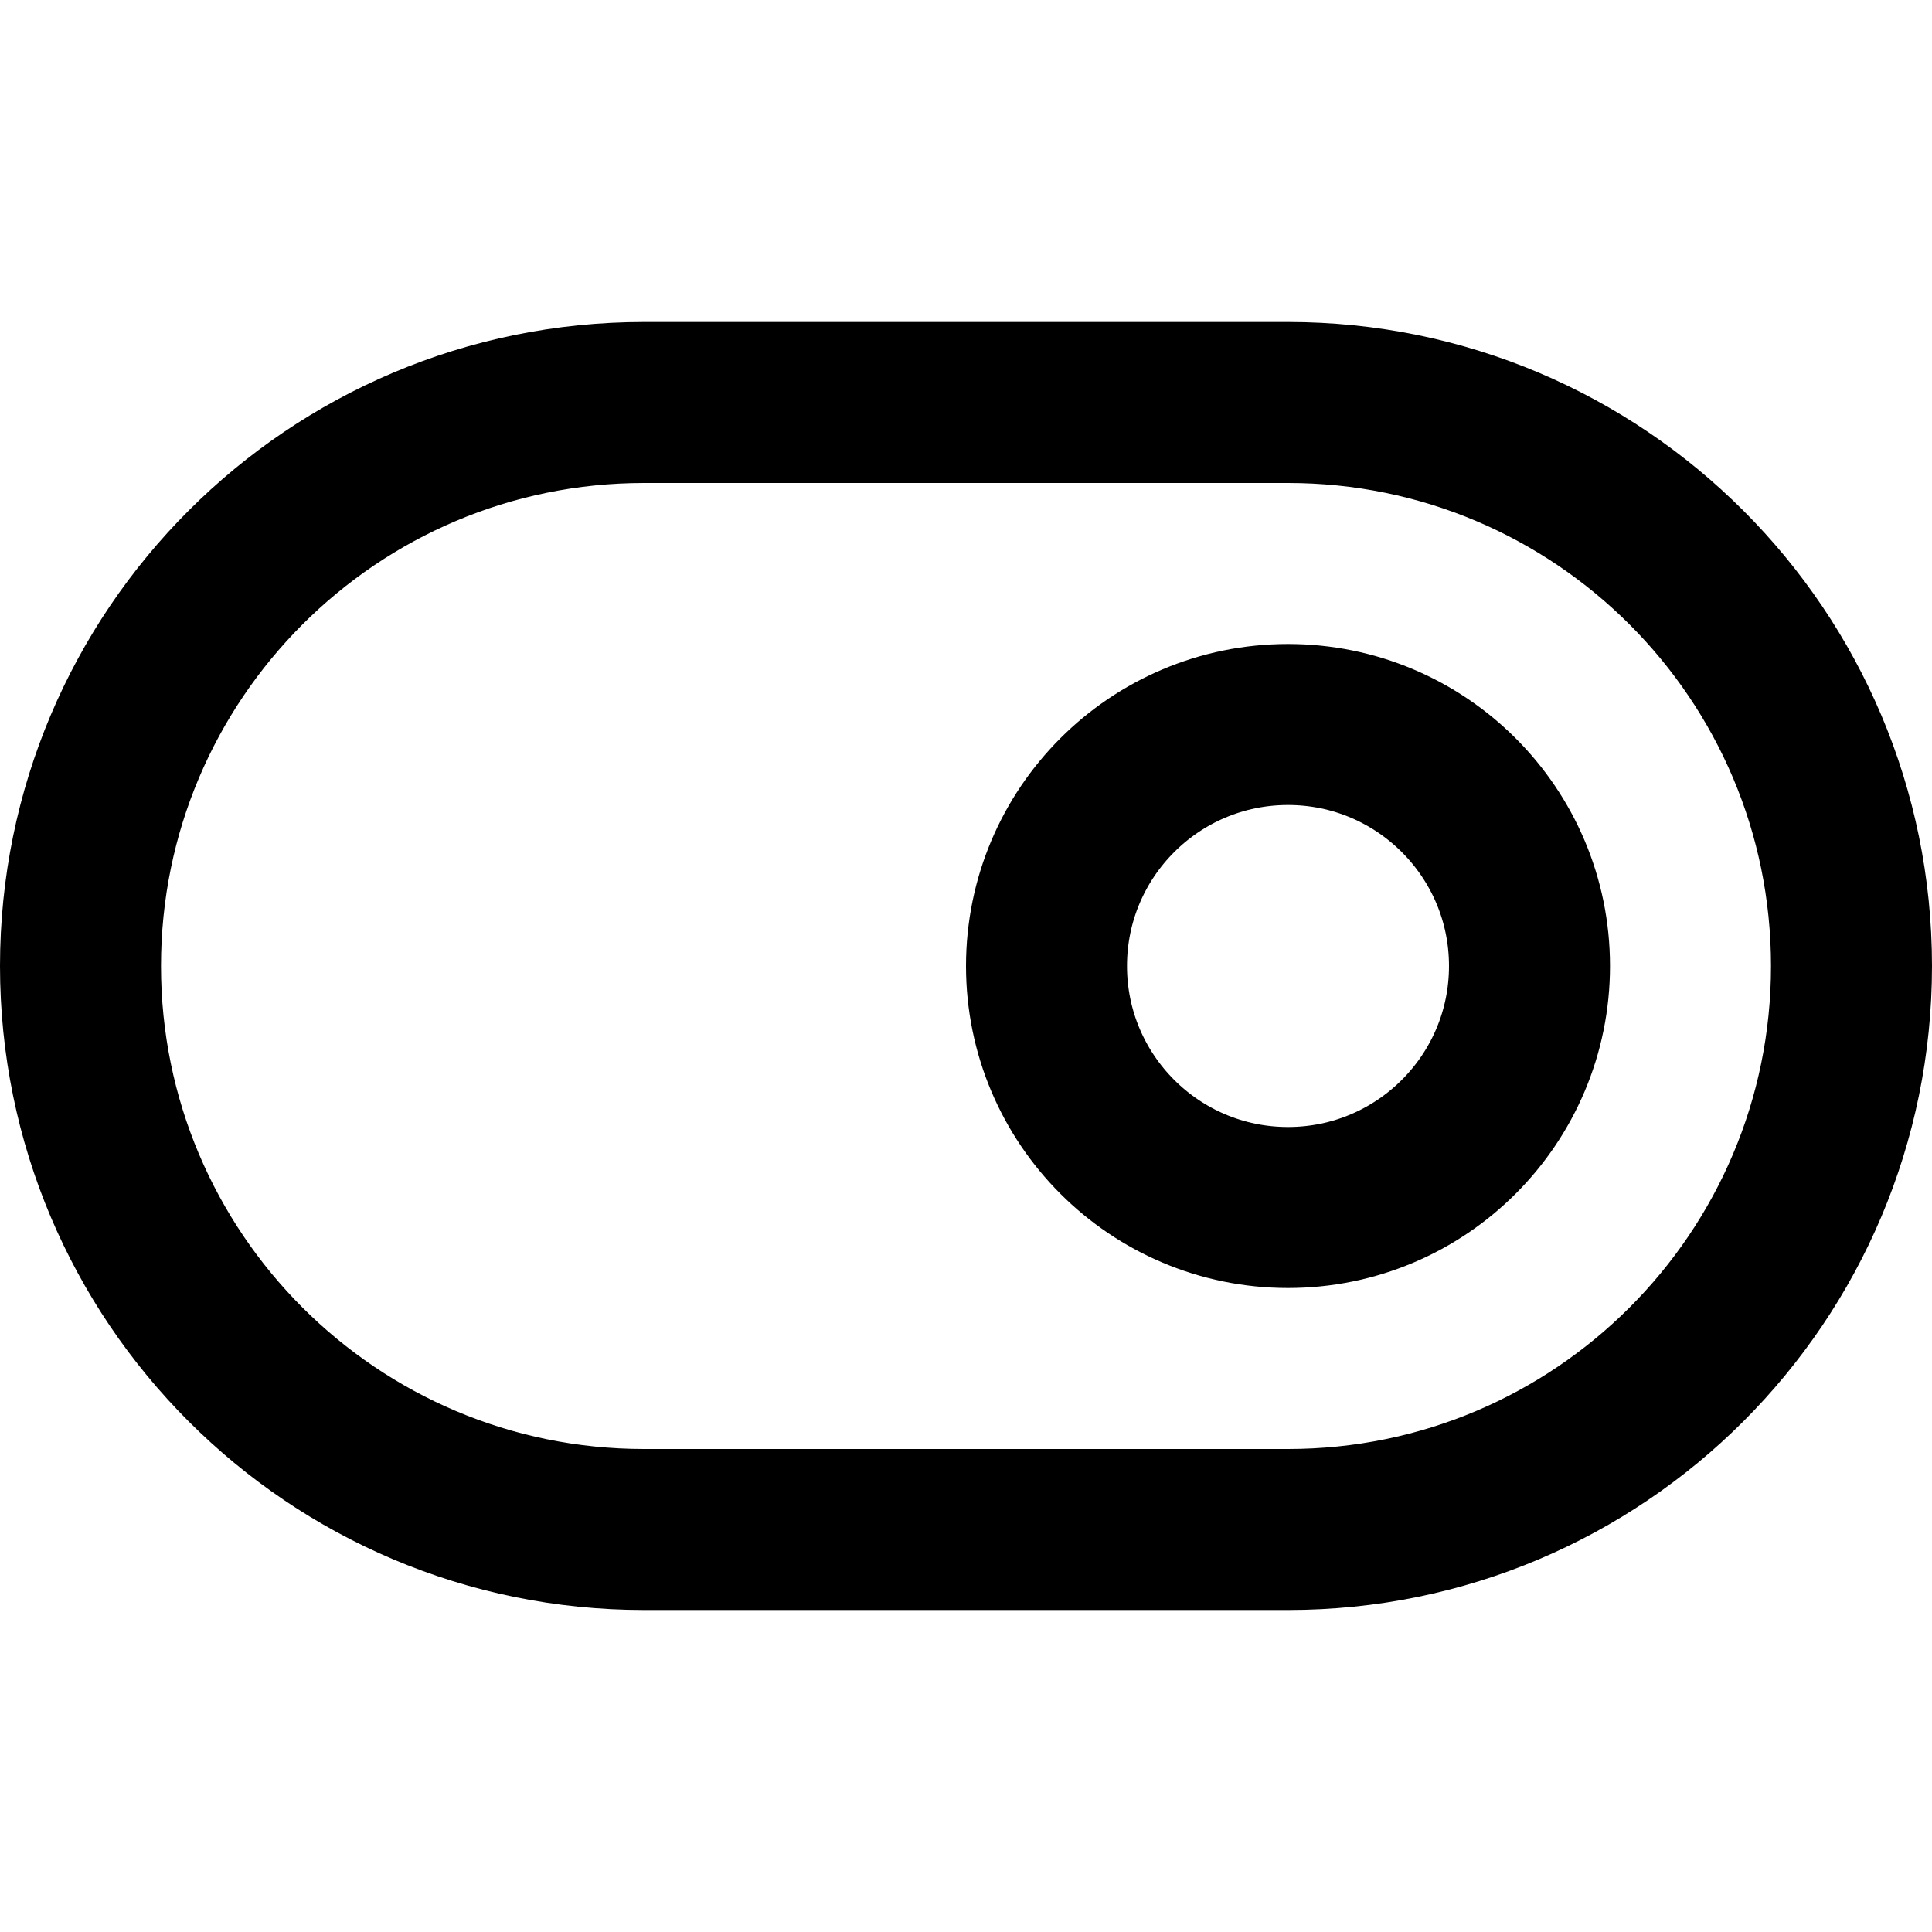
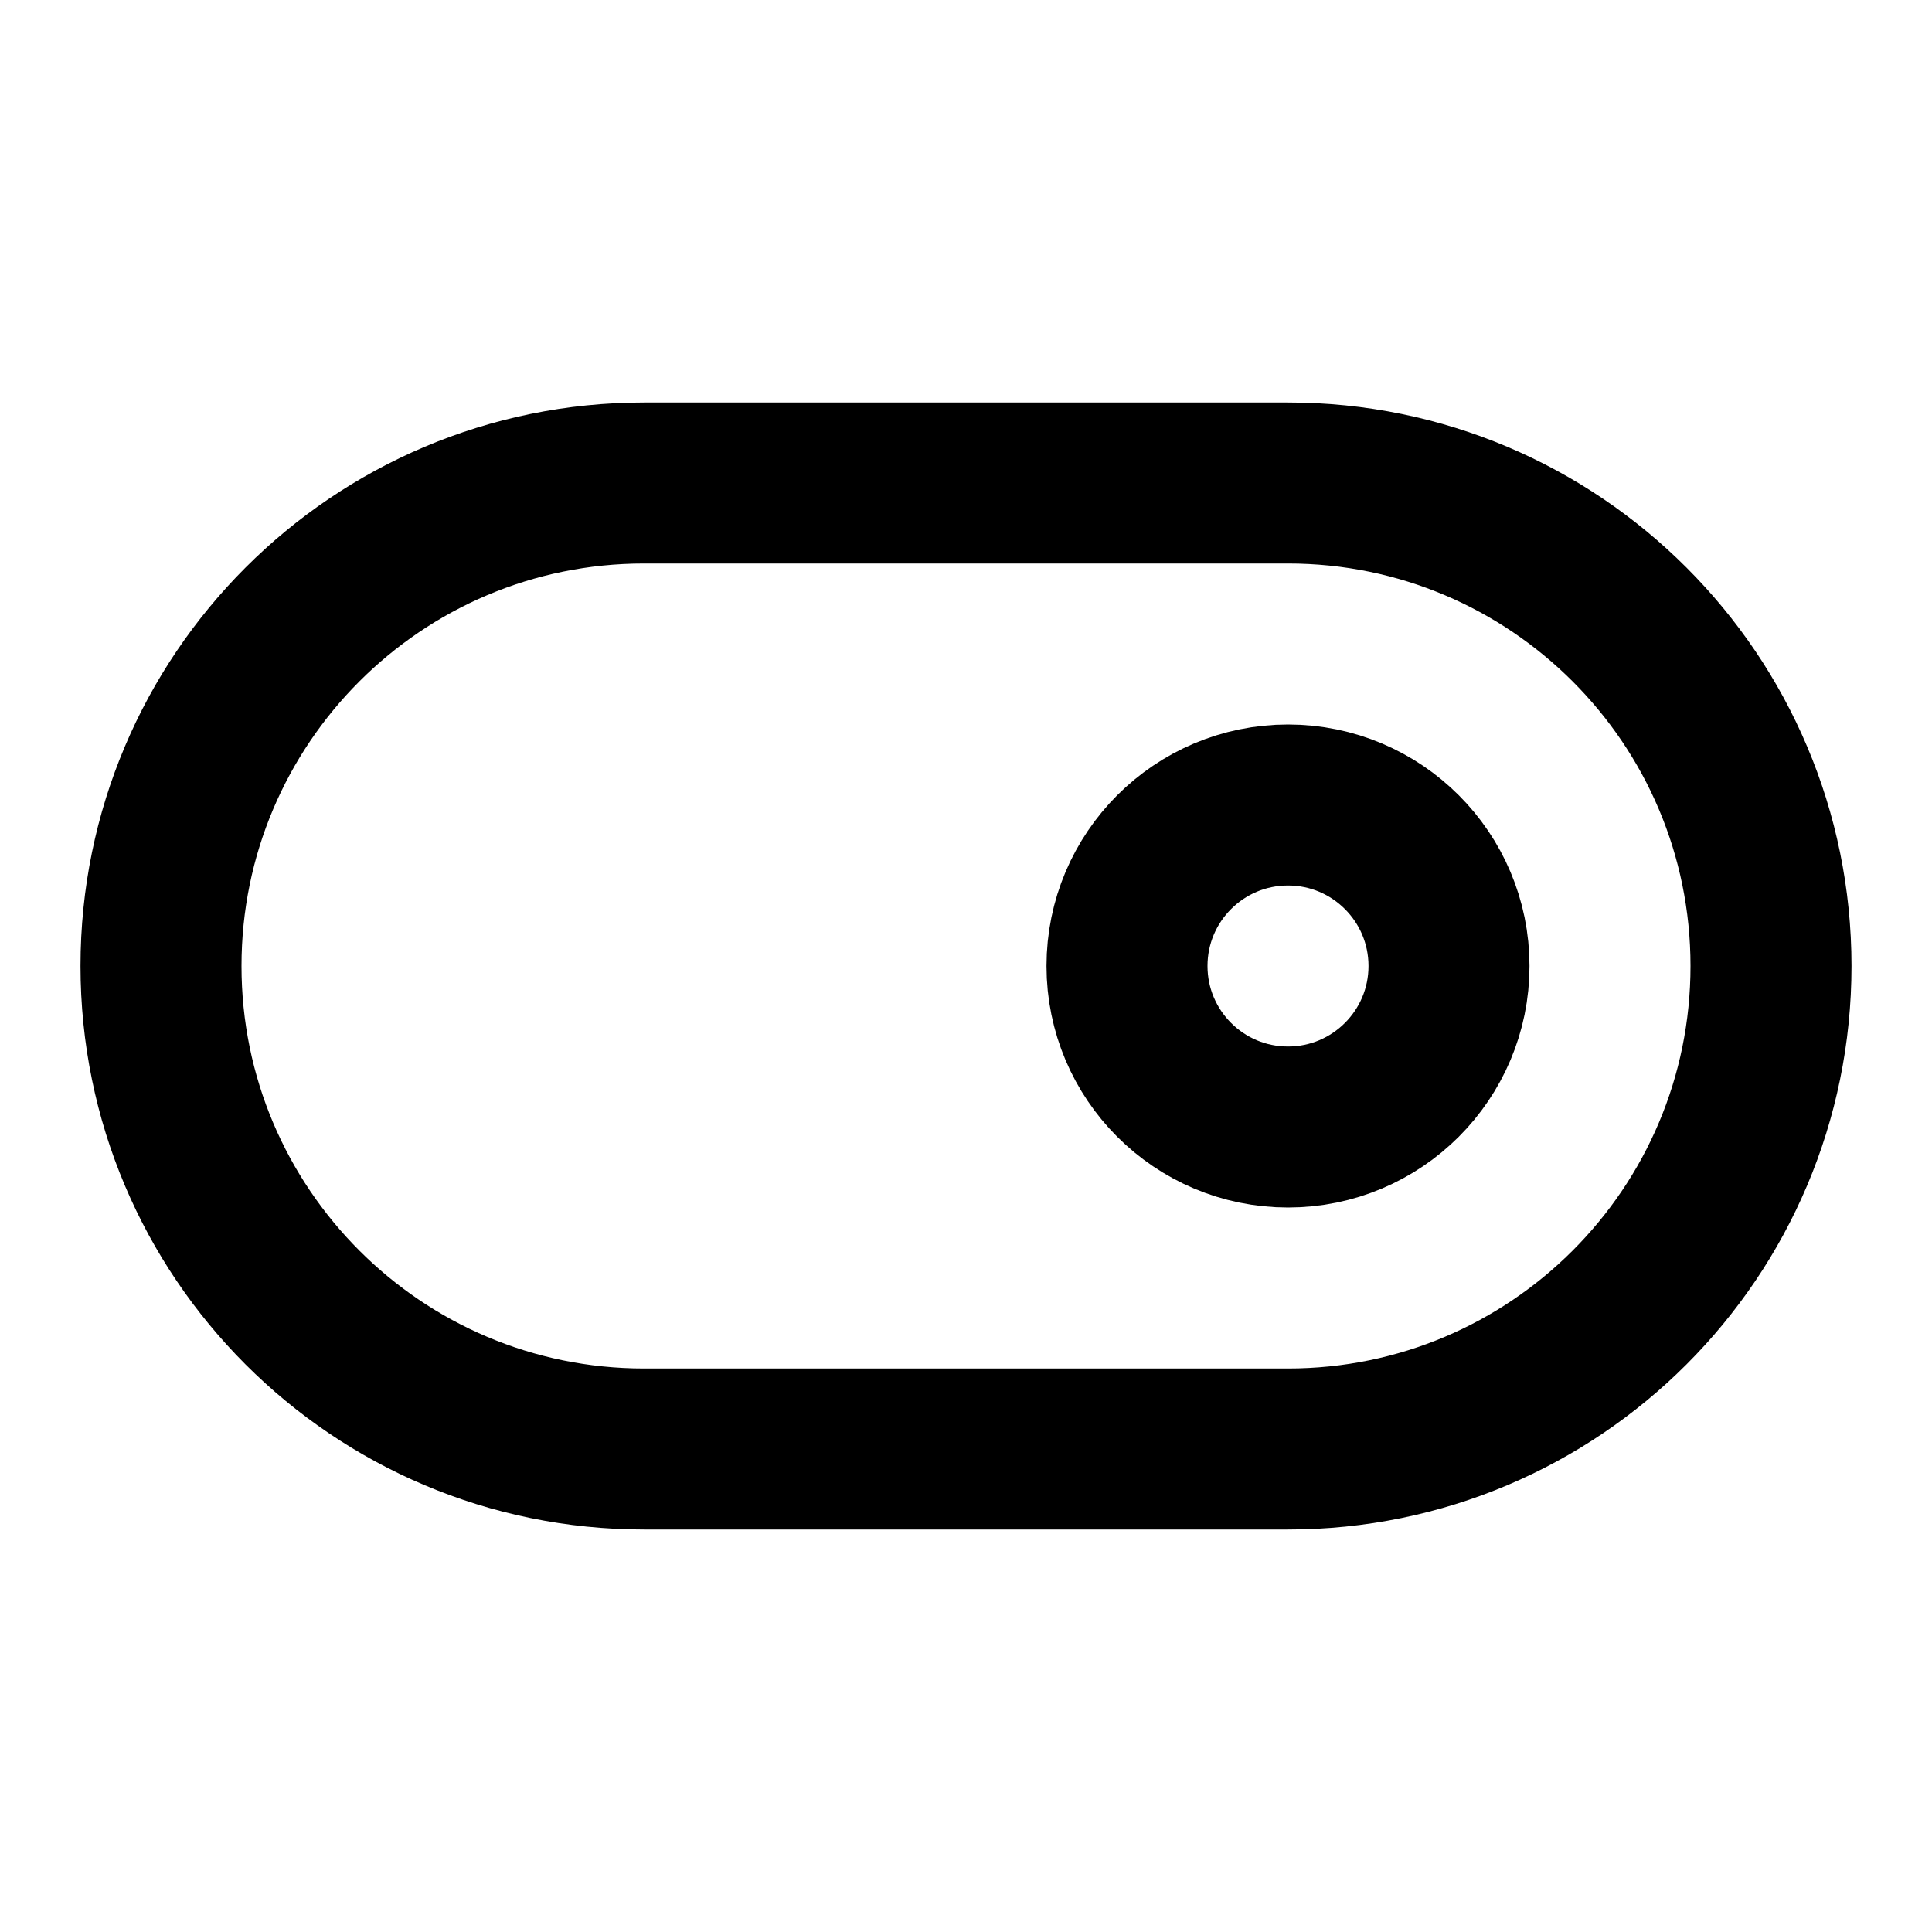
<svg xmlns="http://www.w3.org/2000/svg" width="24" height="24" viewBox="0 0 24 24" fill="none" stroke="currentColor" stroke-width="2" stroke-linecap="round" stroke-linejoin="round">
-   <rect x="1" y="5" width="22" height="14" rx="7" ry="7" />
-   <circle cx="16" cy="12" r="3" />
+   <rect x="2" y="6" width="20" height="12" rx="6" ry="6" />
+   <circle cx="16" cy="12" r="2" />
</svg>
